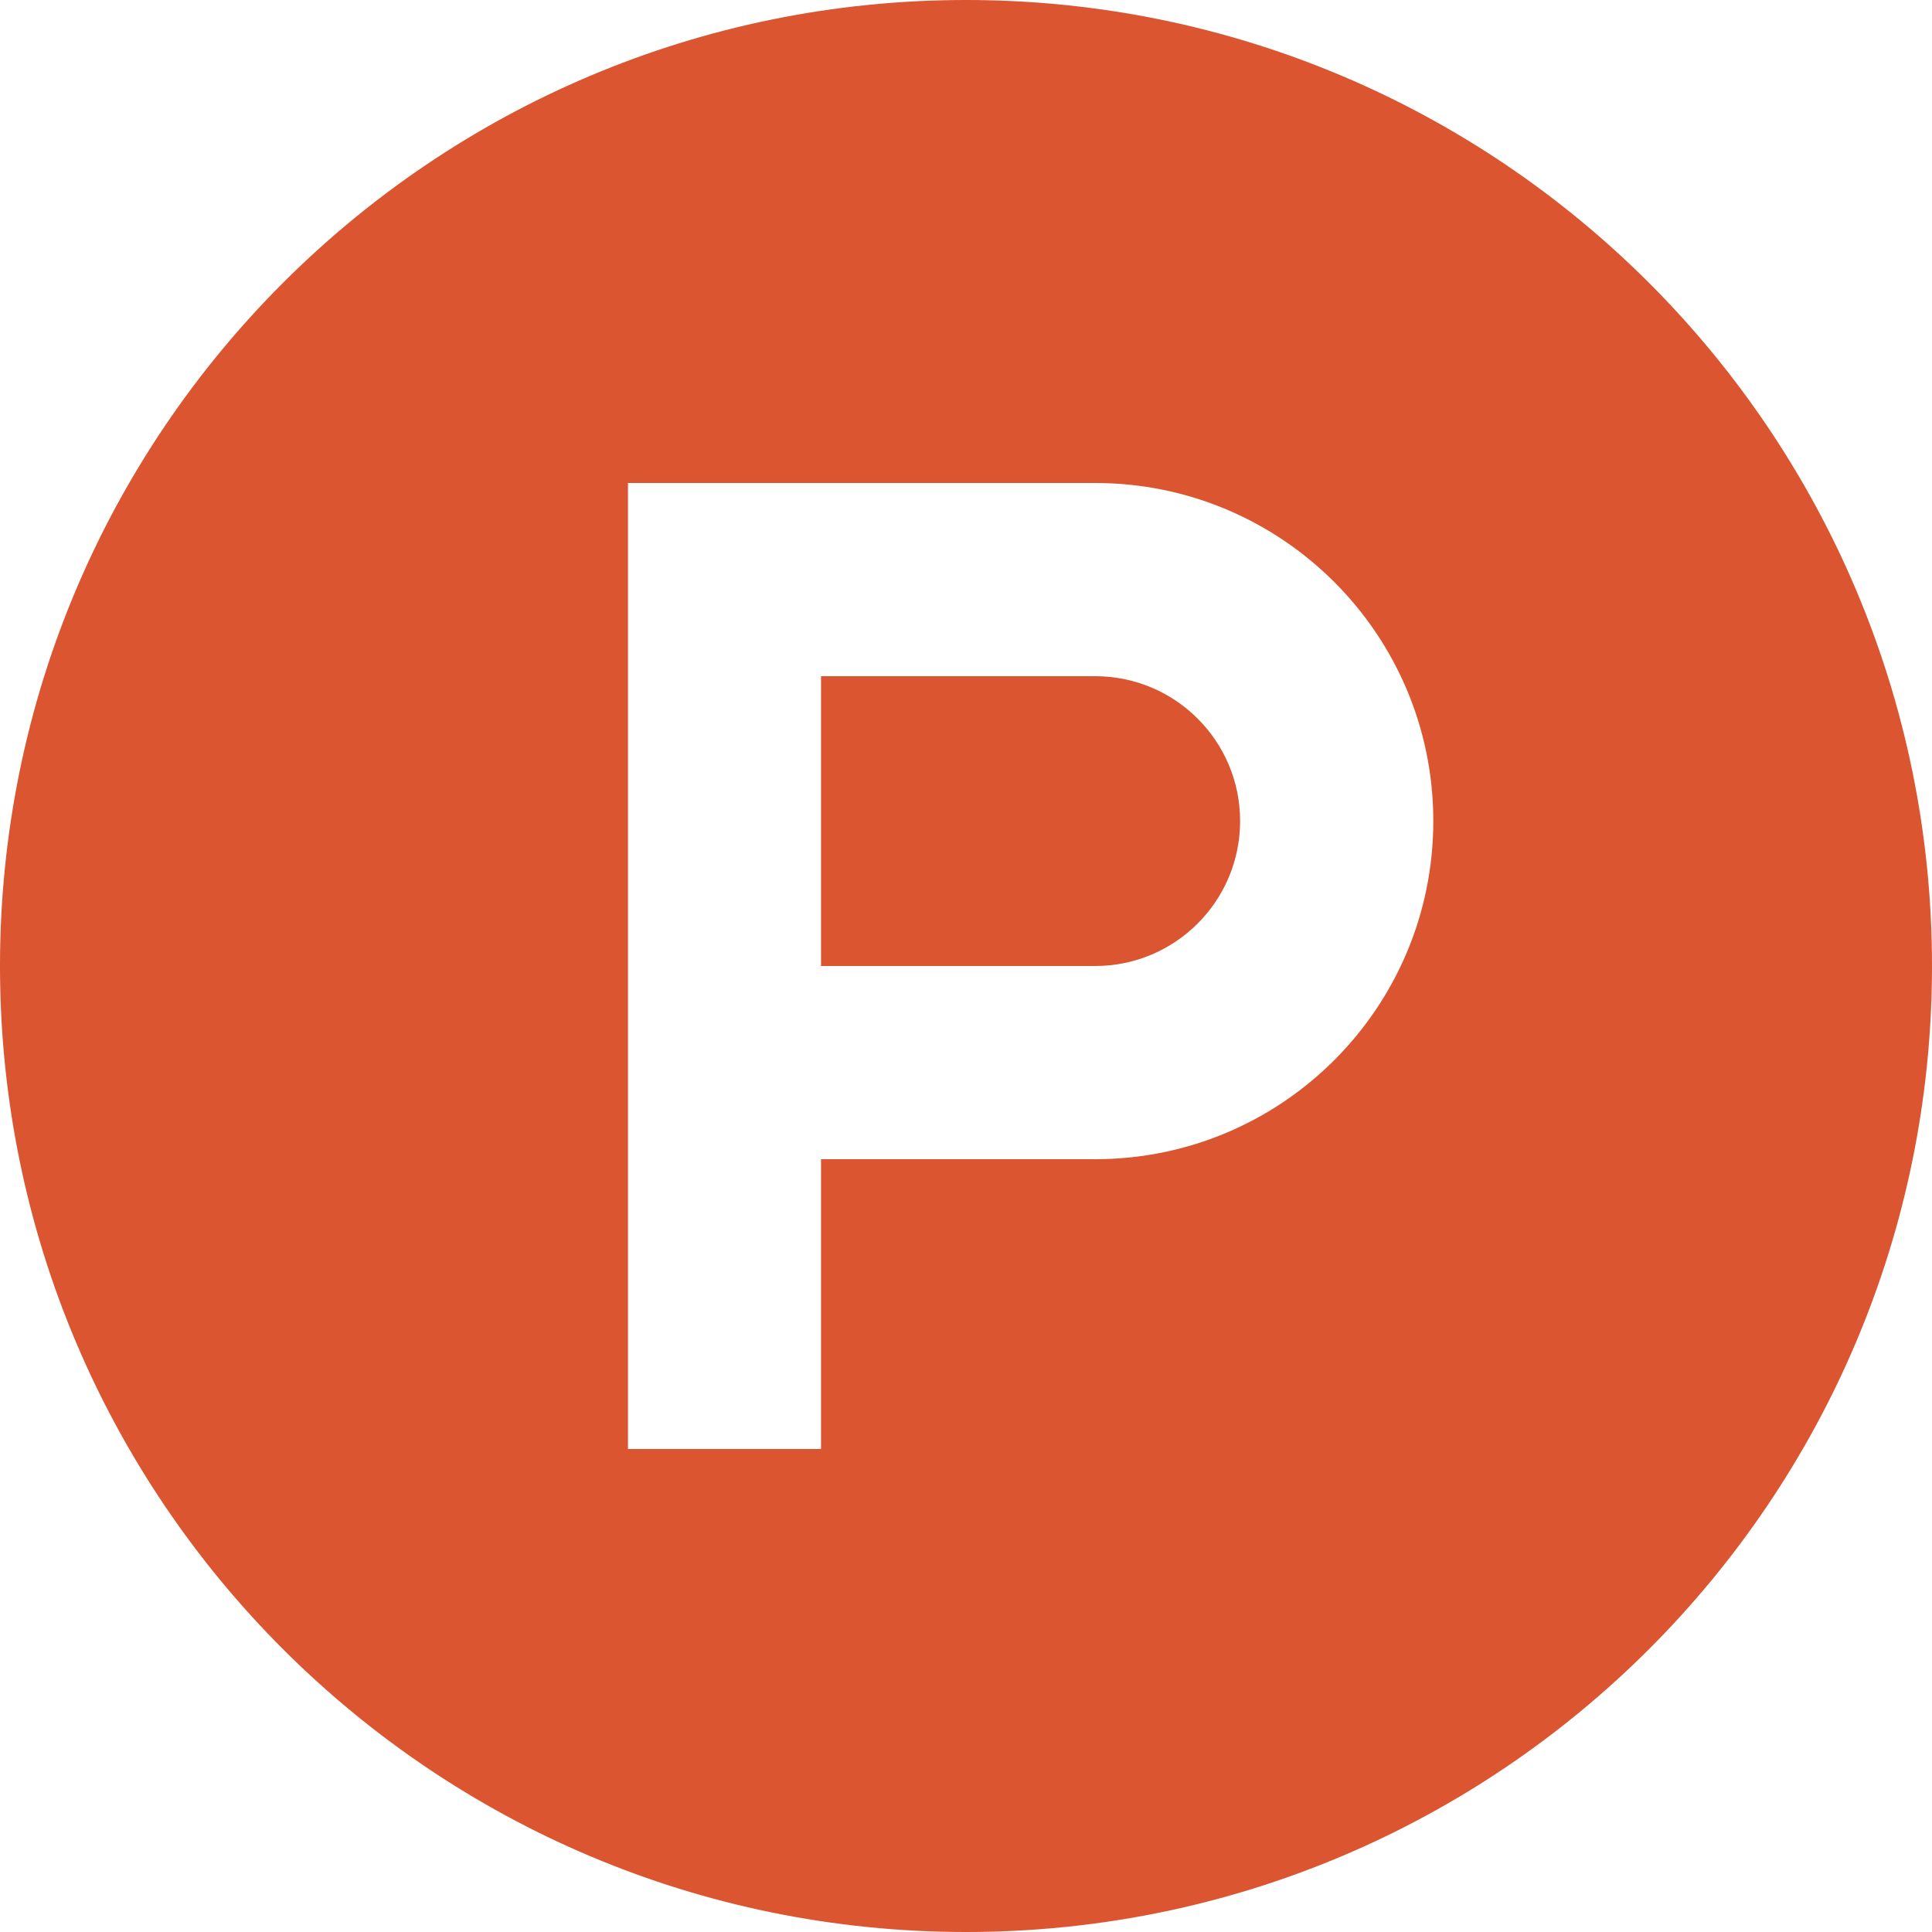
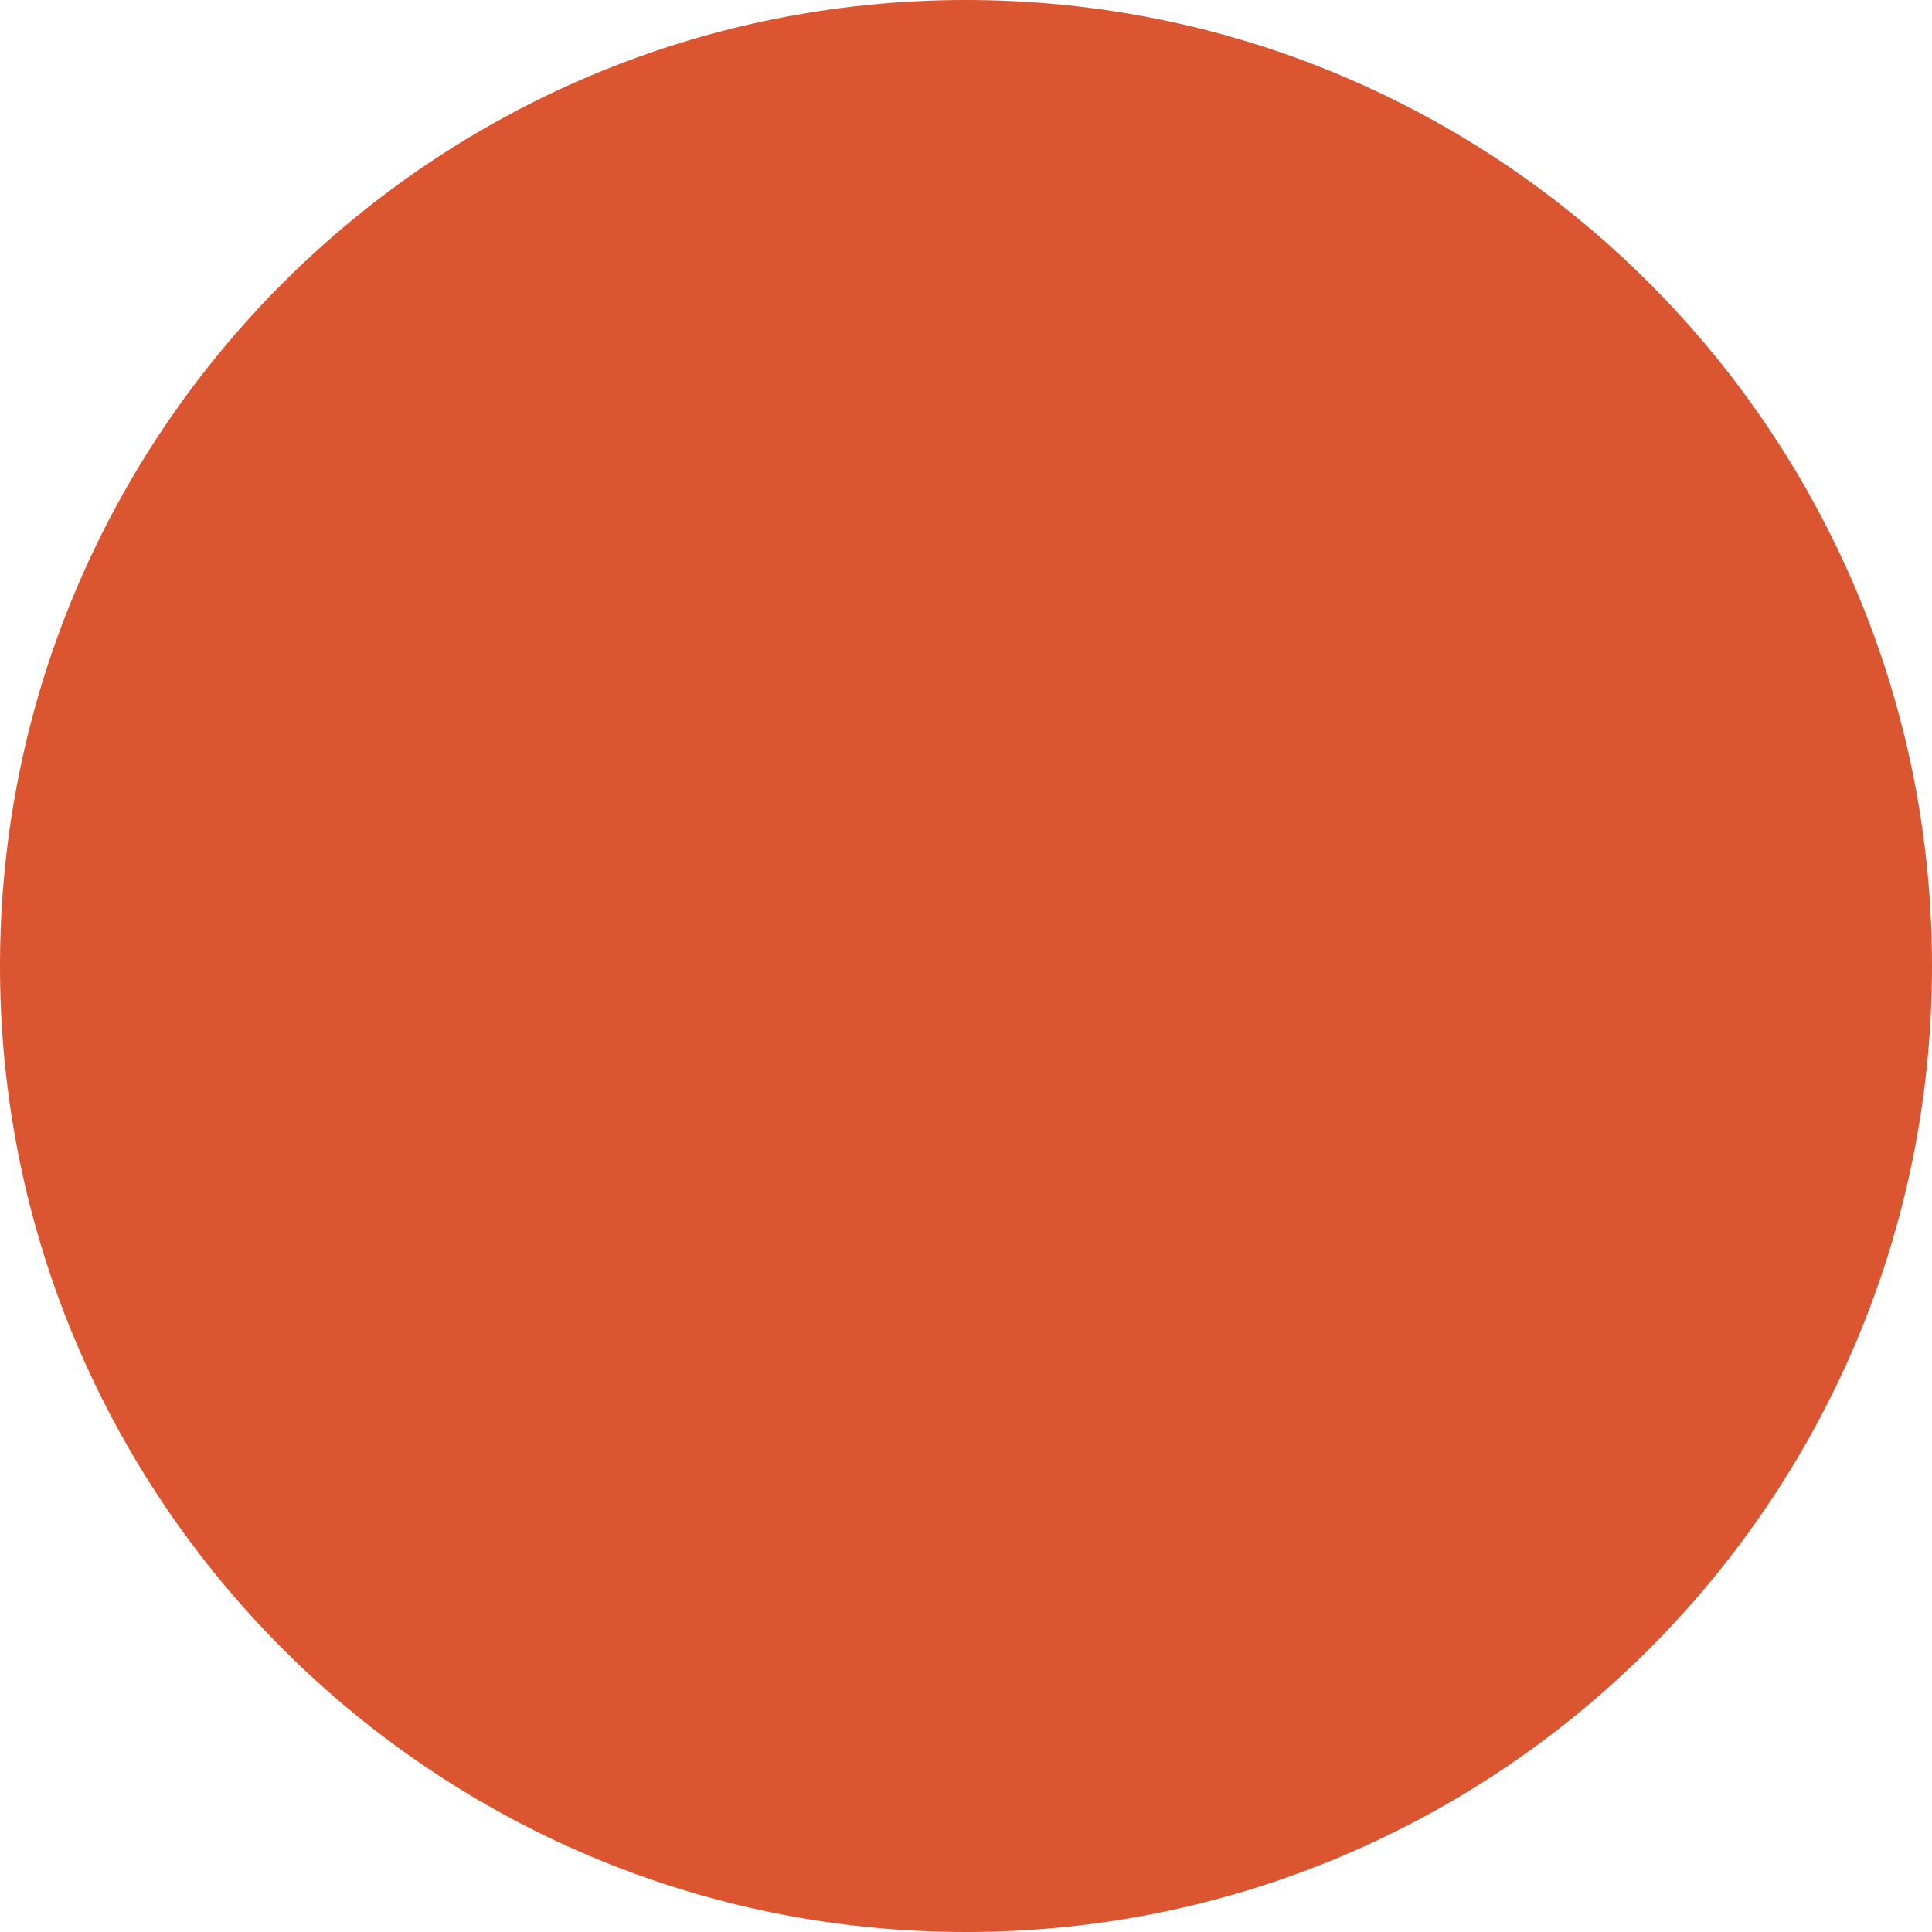
- <svg xmlns="http://www.w3.org/2000/svg" height="16" width="16" viewBox="0 0 24 24">
-   <path d="M13.604 8.4h-3.405V12h3.405c.995 0 1.801-.806 1.801-1.801 0-.993-.805-1.799-1.801-1.799z" fill="#DA5530" />
-   <path d="M12 0C5.372 0 0 5.372 0 12s5.372 12 12 12 12-5.372 12-12S18.628 0 12 0zm1.604 14.4h-3.405V18H7.801V6h5.804c2.319 0 4.2 1.88 4.2 4.199 0 2.321-1.881 4.201-4.201 4.201z" fill="#DA5530" />
+ <svg xmlns="http://www.w3.org/2000/svg" viewBox="0 0 18 18" version="1.1">
+   <path d="M9,18 C13.971,18 18,13.971 18,9 C18,4.029 13.971,0 9,0 C4.029,0 0,4.029 0,9 C0,13.971 4.029,18 9,18 Z M6.698,5.442 L6.698,12.558 L8.05,12.558 L8.05,10.334 L10.097,10.334 C11.456,10.299 12.558,9.211 12.558,7.888 C12.558,6.529 11.456,5.442 10.097,5.442 L6.698,5.442 Z M10.113,9 L8.05,9 L8.05,6.776 L10.113,6.776 C10.717,6.776 11.206,7.274 11.206,7.888 C11.206,8.502 10.717,9 10.113,9 Z" fill="#DA5530" />
</svg>
